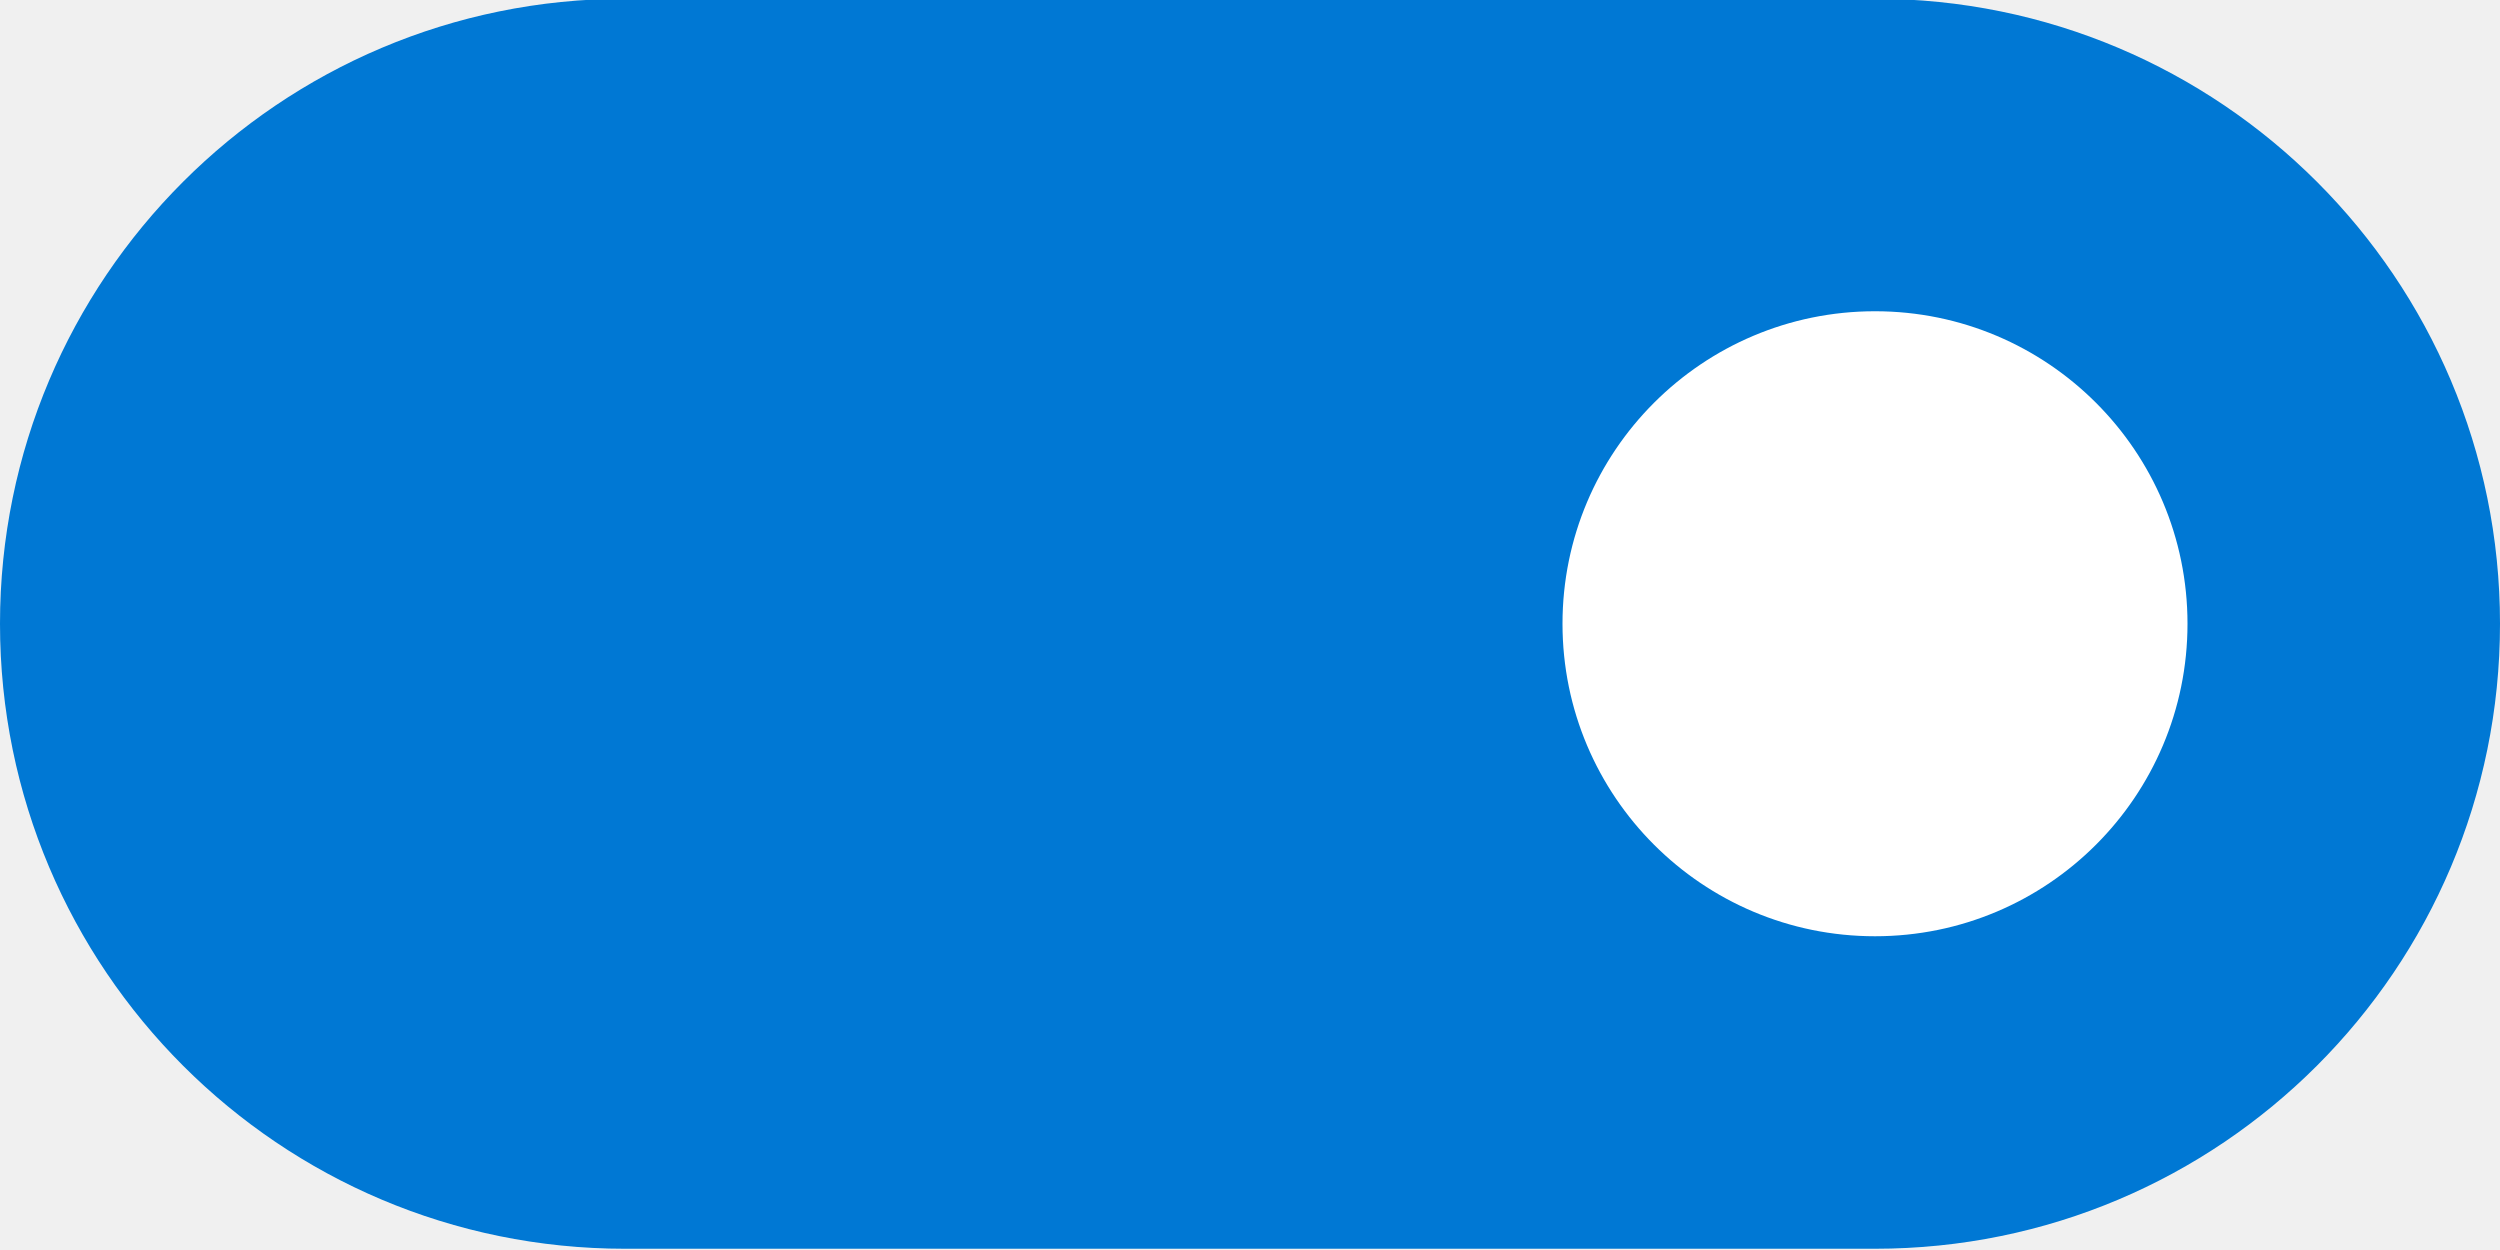
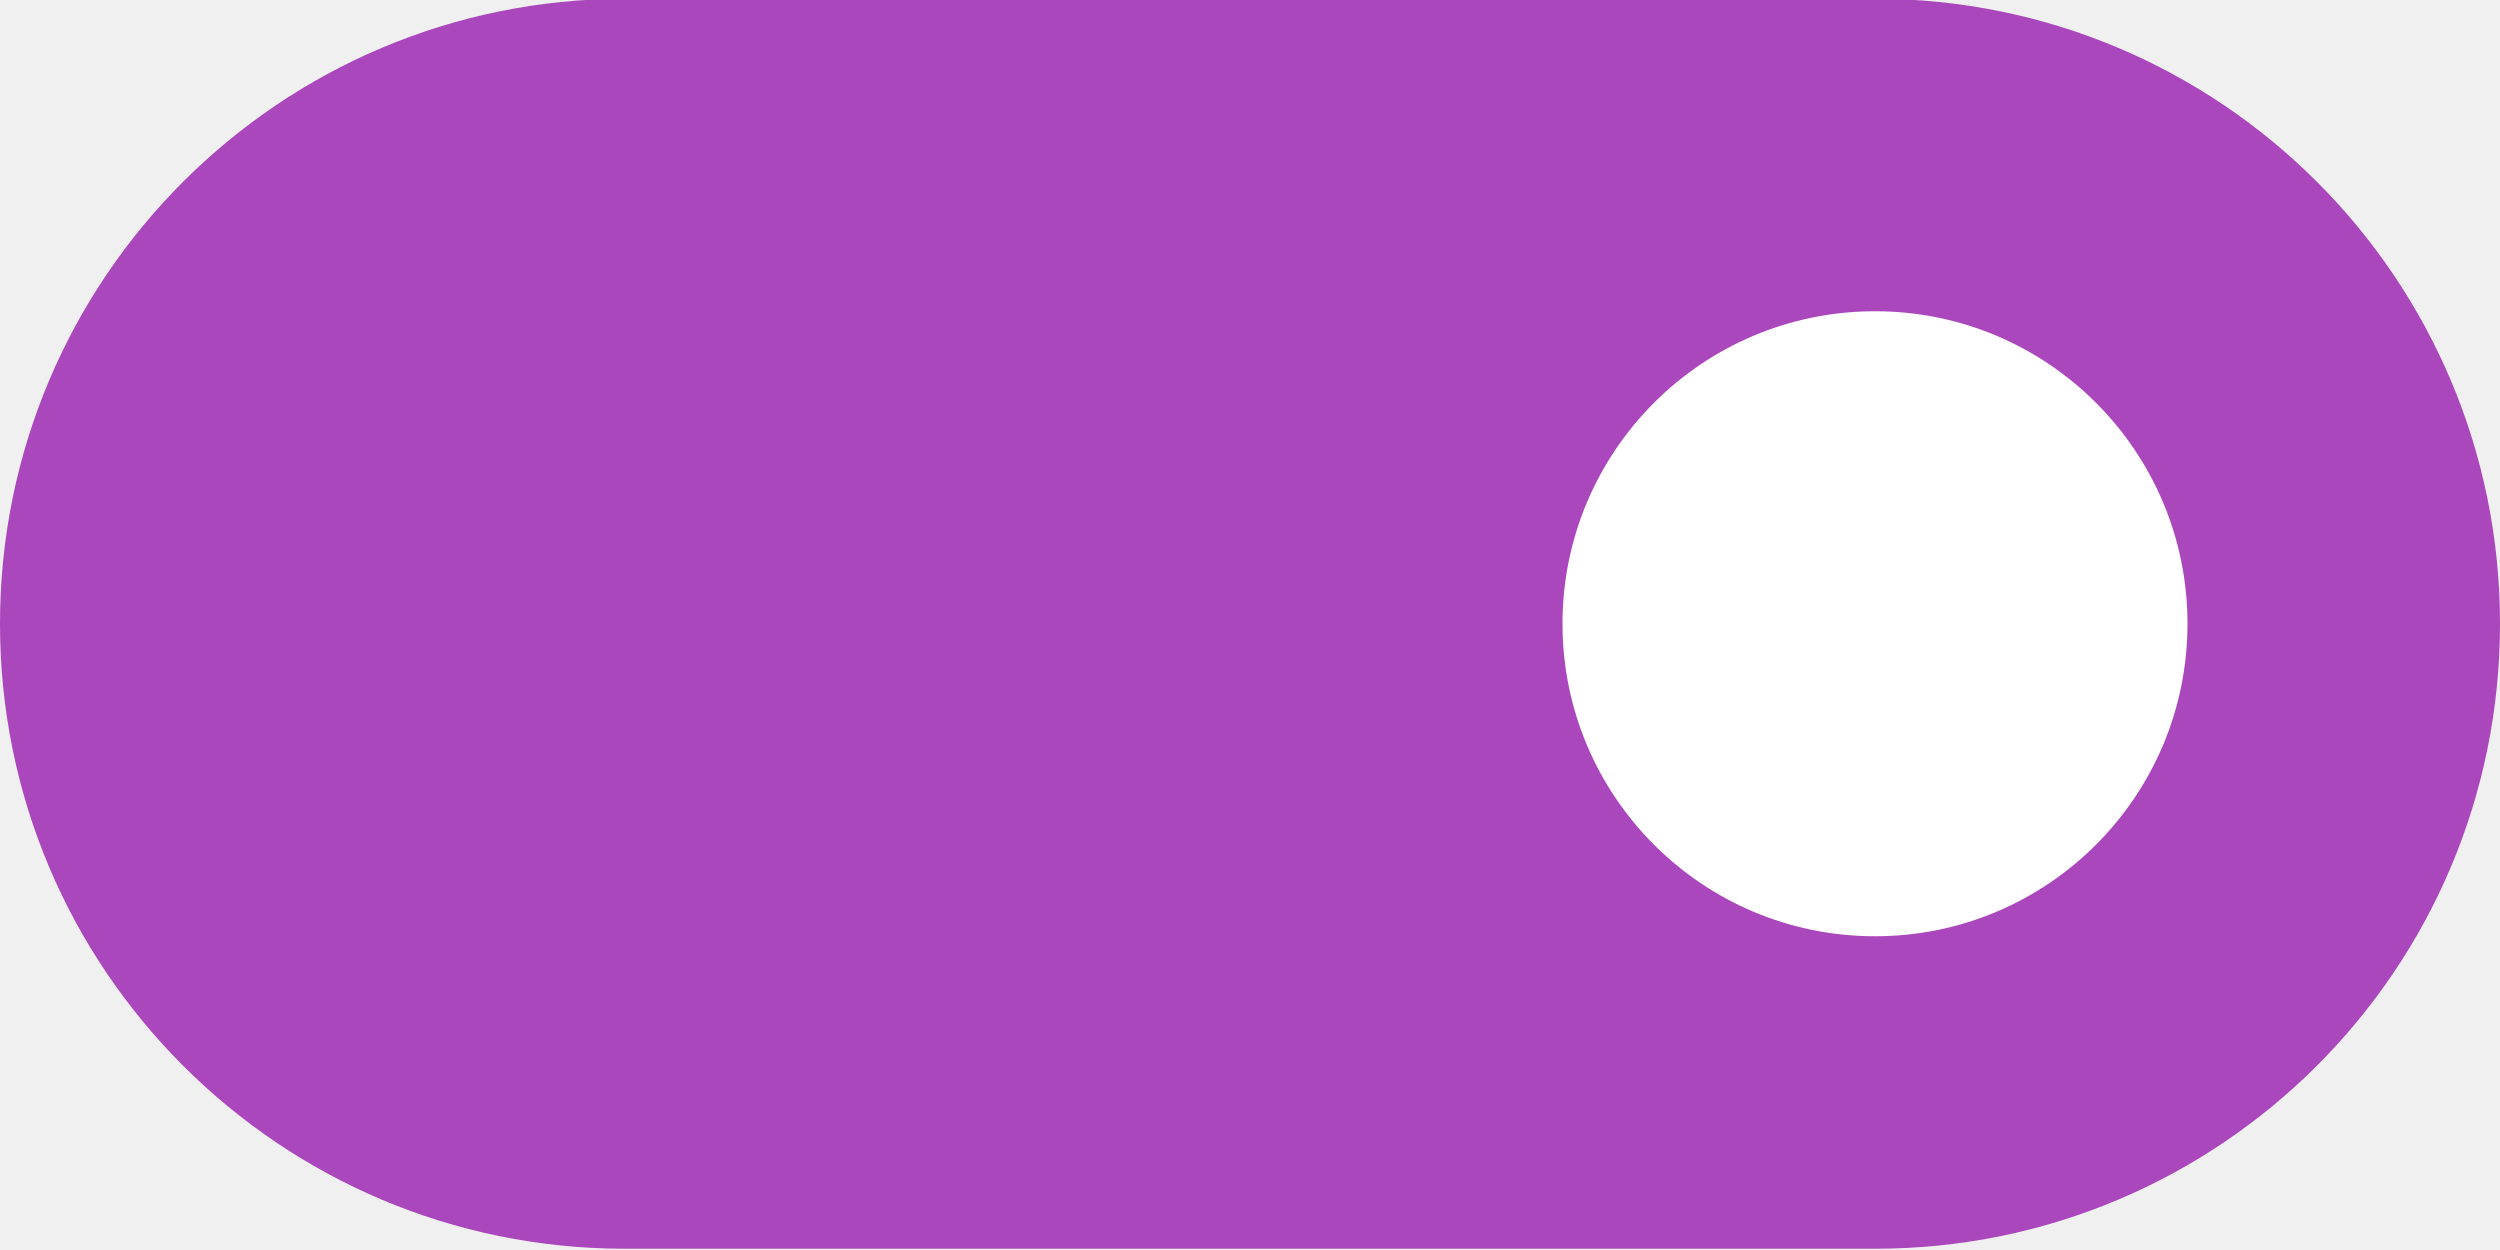
<svg xmlns="http://www.w3.org/2000/svg" width="40" height="20" version="1.1">
-   <rect transform="scale(-1,1)" x="-40" y="-.02" width="40" height="20" rx="10" ry="10" fill="#0078d4" stroke-width="0" style="paint-order:stroke fill markers" />
+   <rect transform="scale(-1,1)" x="-40" y="-.02" width="40" height="20" rx="10" ry="10" fill="#AB47BC" stroke-width="0" style="paint-order:stroke fill markers" />
  <circle cx="30" cy="9.98" r="5" fill="#ffffff" stroke-width="0" style="paint-order:stroke fill markers" />
</svg>
